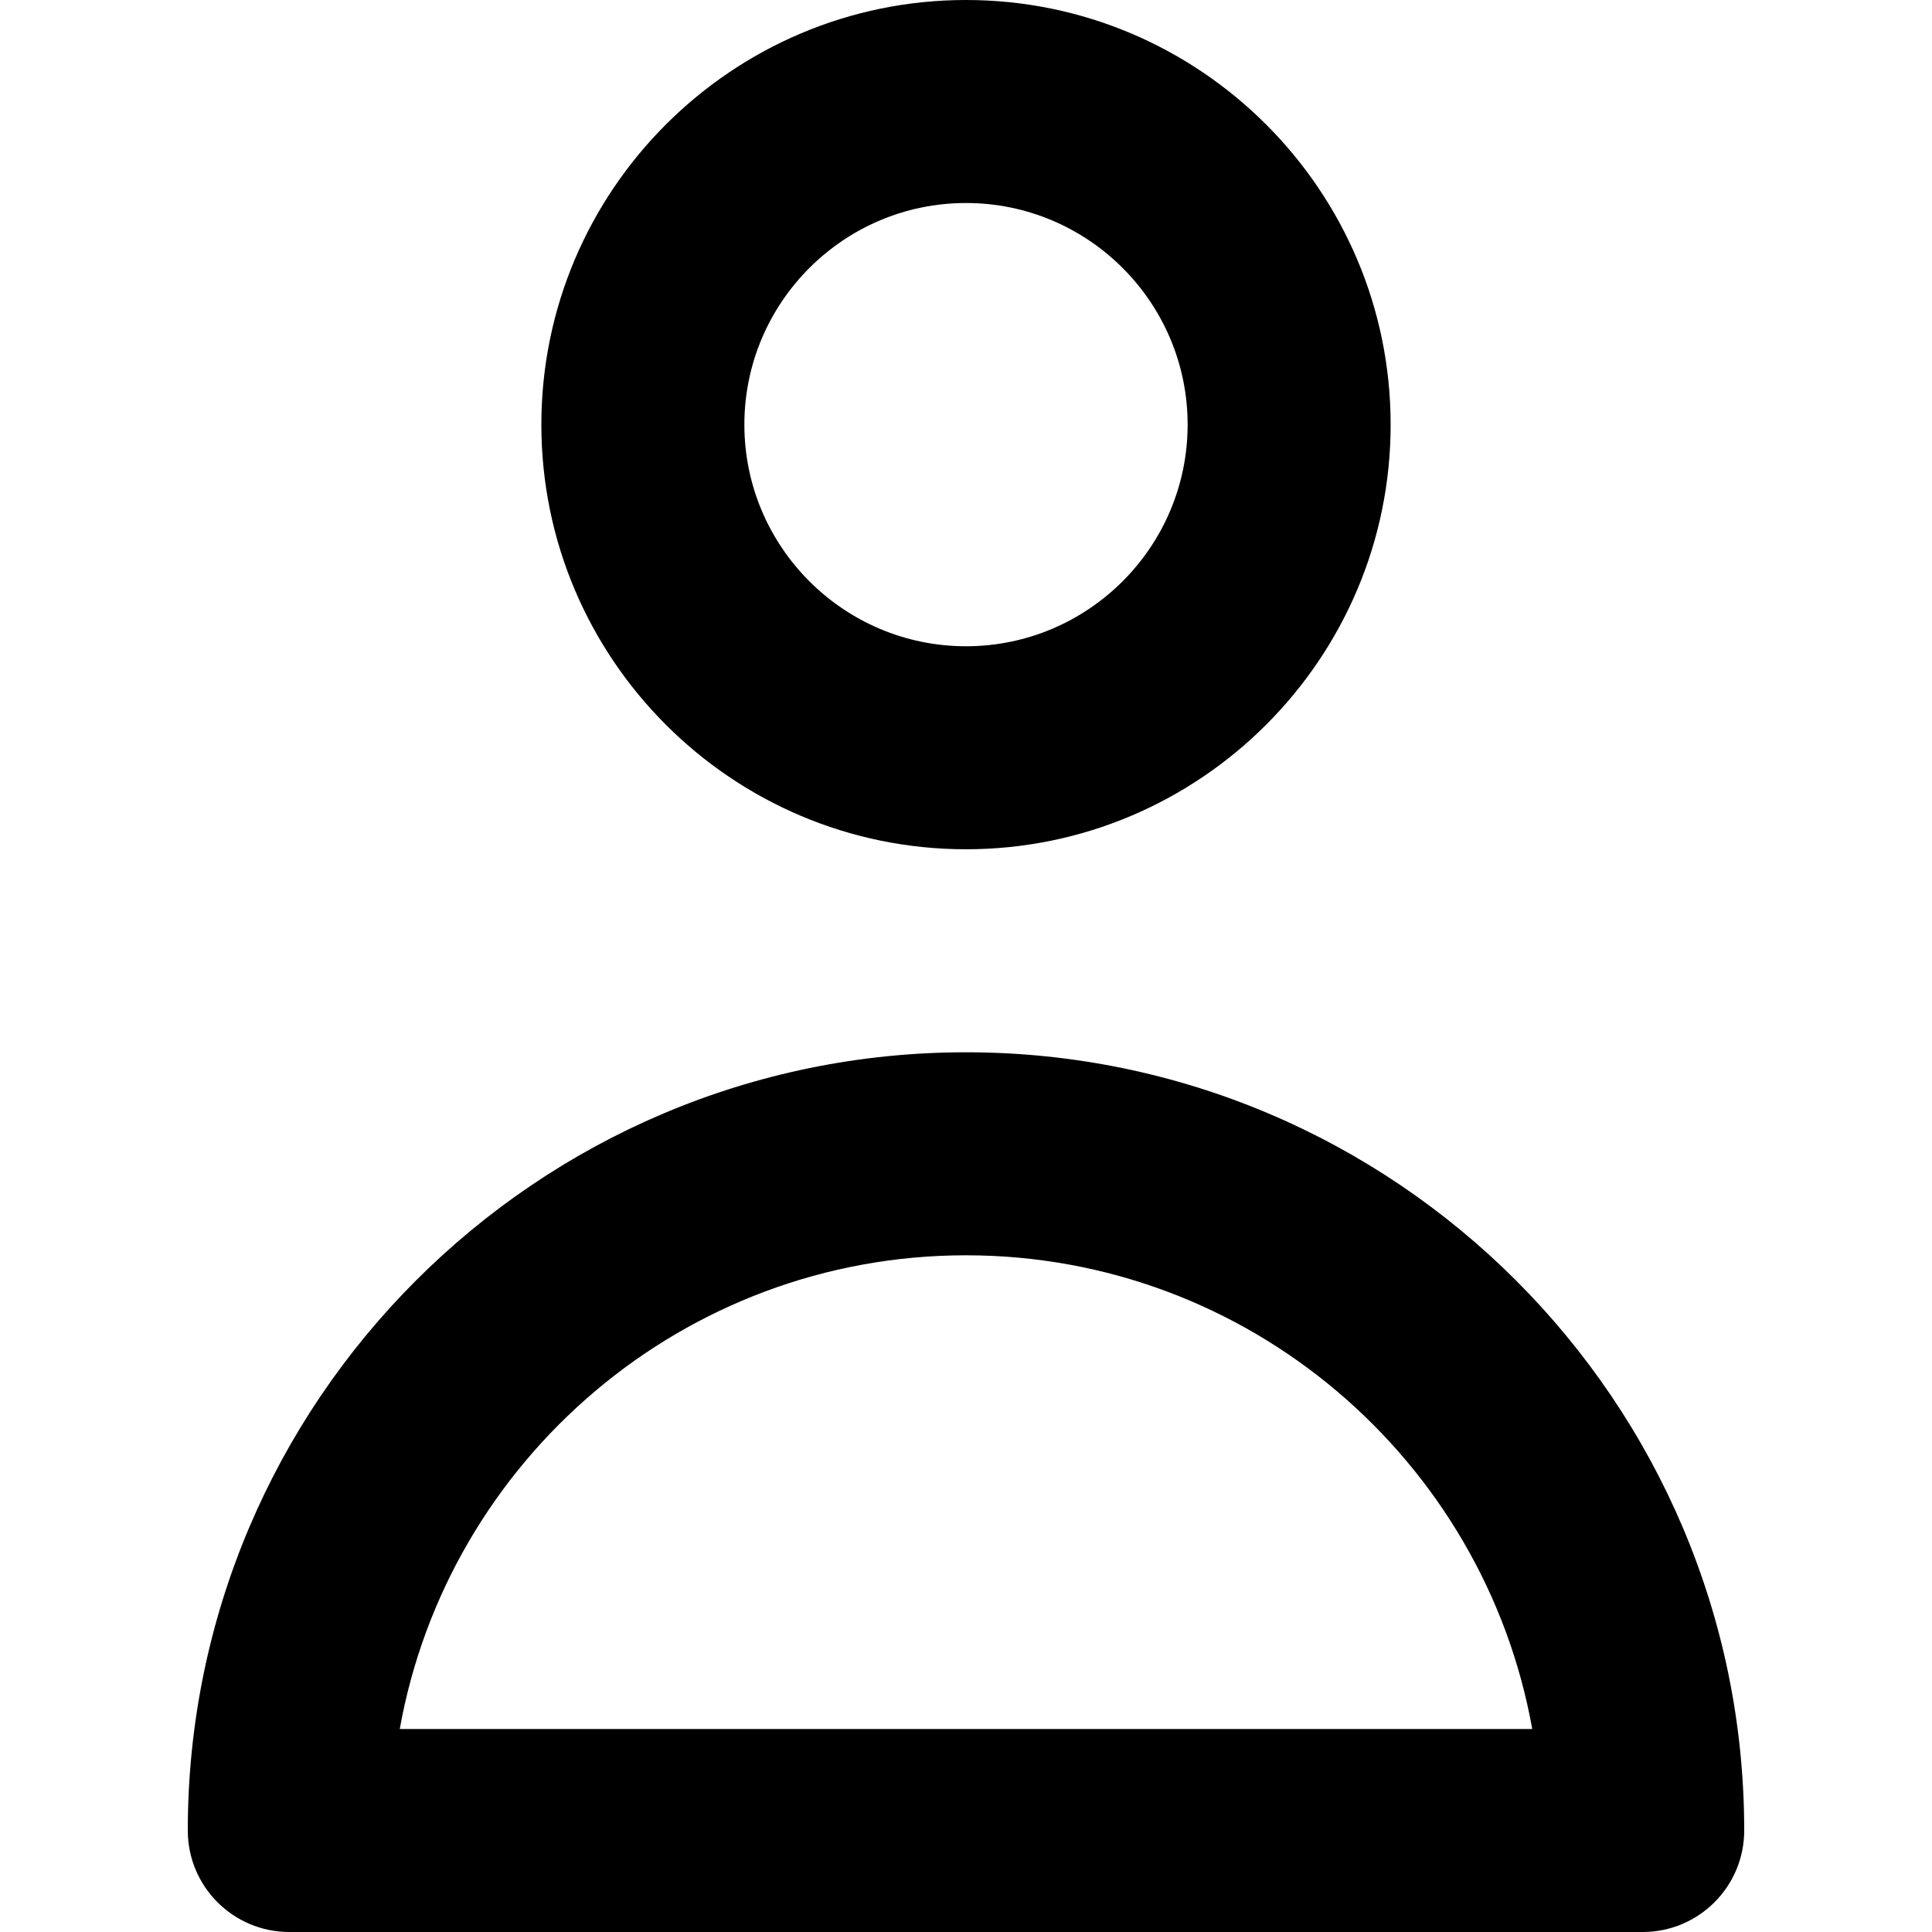
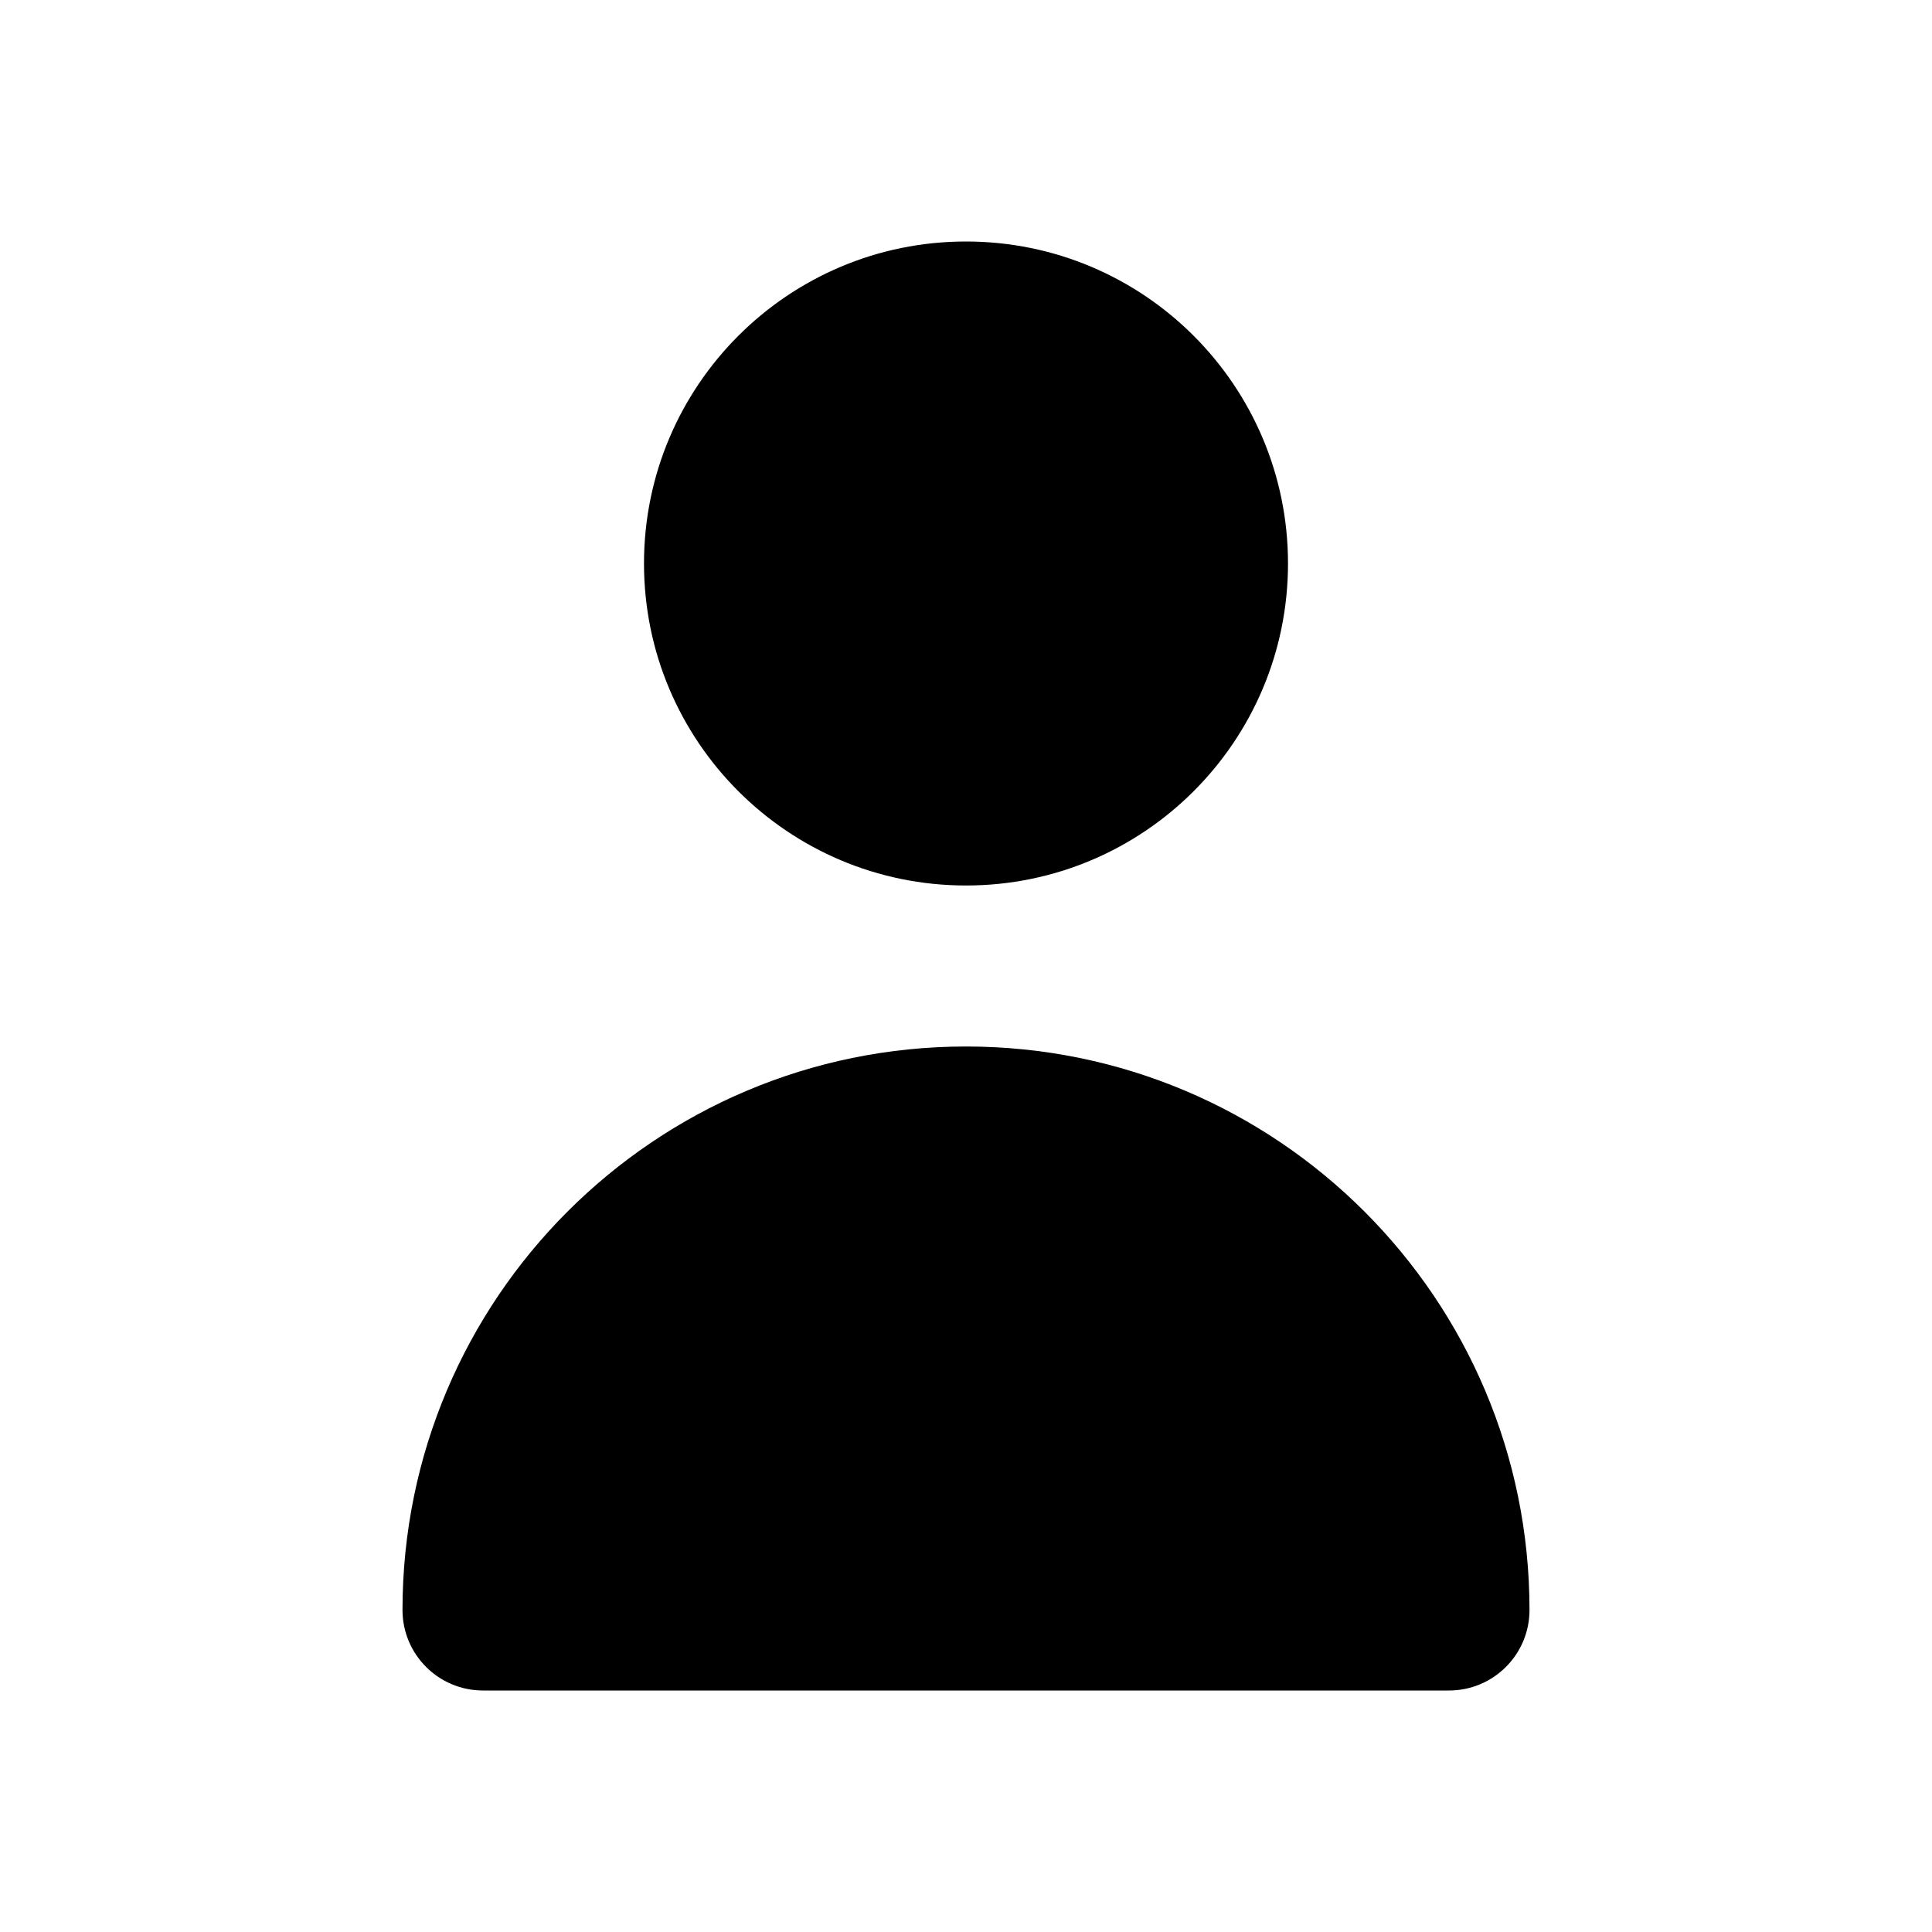
- <svg xmlns="http://www.w3.org/2000/svg" version="1.1" id="Layer_1" x="0px" y="0px" viewBox="0 0 285.5 285.5" style="enable-background:new 0 0 285.5 285.5;" xml:space="preserve">
-   <g id="XMLID_791_">
-     <path id="XMLID_792_" d="M142.75,125.5c34.601,0,62.751-28.149,62.751-62.75S177.351,0,142.75,0S79.999,28.149,79.999,62.75   S108.149,125.5,142.75,125.5z M142.75,30c18.059,0,32.751,14.691,32.751,32.75S160.809,95.5,142.75,95.5   s-32.751-14.691-32.751-32.75S124.691,30,142.75,30z" />
-     <path id="XMLID_795_" d="M142.75,155.5c-63.411,0-115,51.589-115,115c0,8.284,6.716,15,15,15h200c8.284,0,15-6.716,15-15   C257.75,207.089,206.161,155.5,142.75,155.5z M59.075,255.5c7.106-39.739,41.923-70,83.675-70s76.569,30.261,83.675,70H59.075z" />
+ <svg xmlns="http://www.w3.org/2000/svg" viewBox="0 0 24 24">
+   <g data-name="Layer 2">
+     <g data-name="person">
+       <rect width="24" height="24" opacity="0" />
+       <path d="M12 11a4 4 0 1 0-4-4 4 4 0 0 0 4 4zM18 21a1 1 0 0 0 1-1 7 7 0 0 0-14 0 1 1 0 0 0 1 1z" />
+     </g>
  </g>
-   <g>
- </g>
-   <g>
- </g>
-   <g>
- </g>
-   <g>
- </g>
-   <g>
- </g>
-   <g>
- </g>
-   <g>
- </g>
-   <g>
- </g>
-   <g>
- </g>
-   <g>
- </g>
-   <g>
- </g>
-   <g>
- </g>
-   <g>
- </g>
-   <g>
- </g>
-   <g>
- </g>
</svg>
